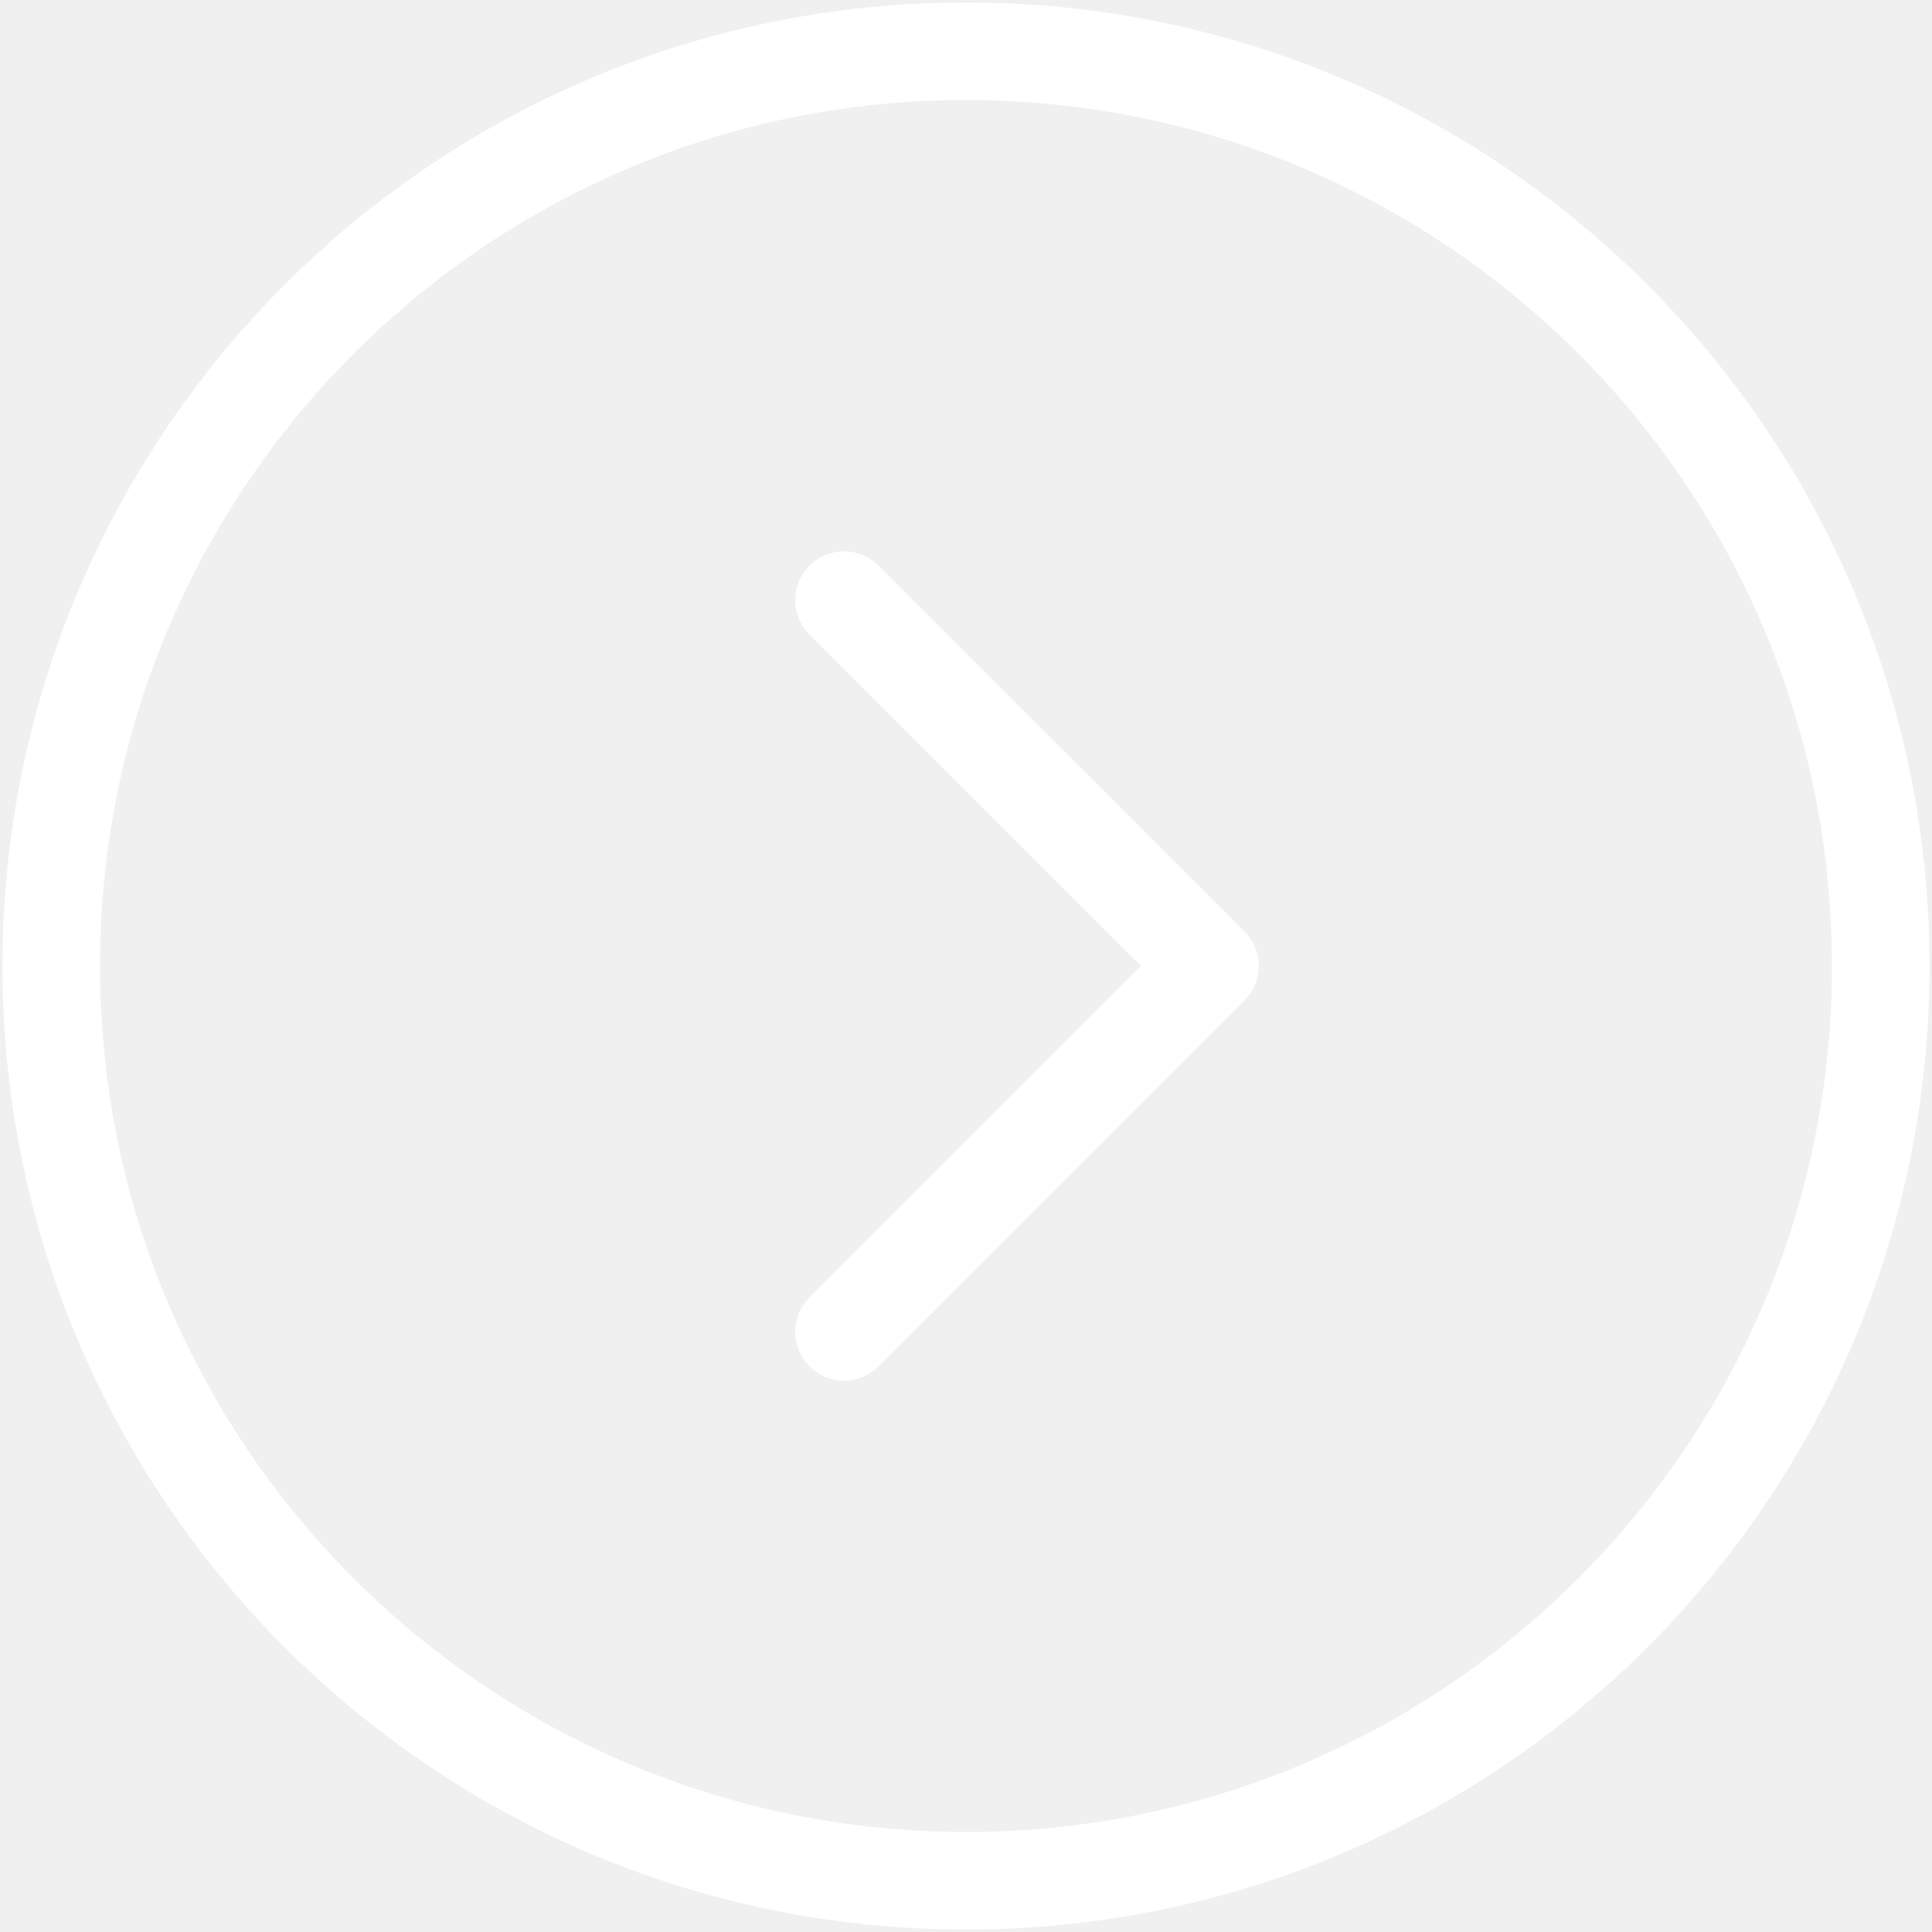
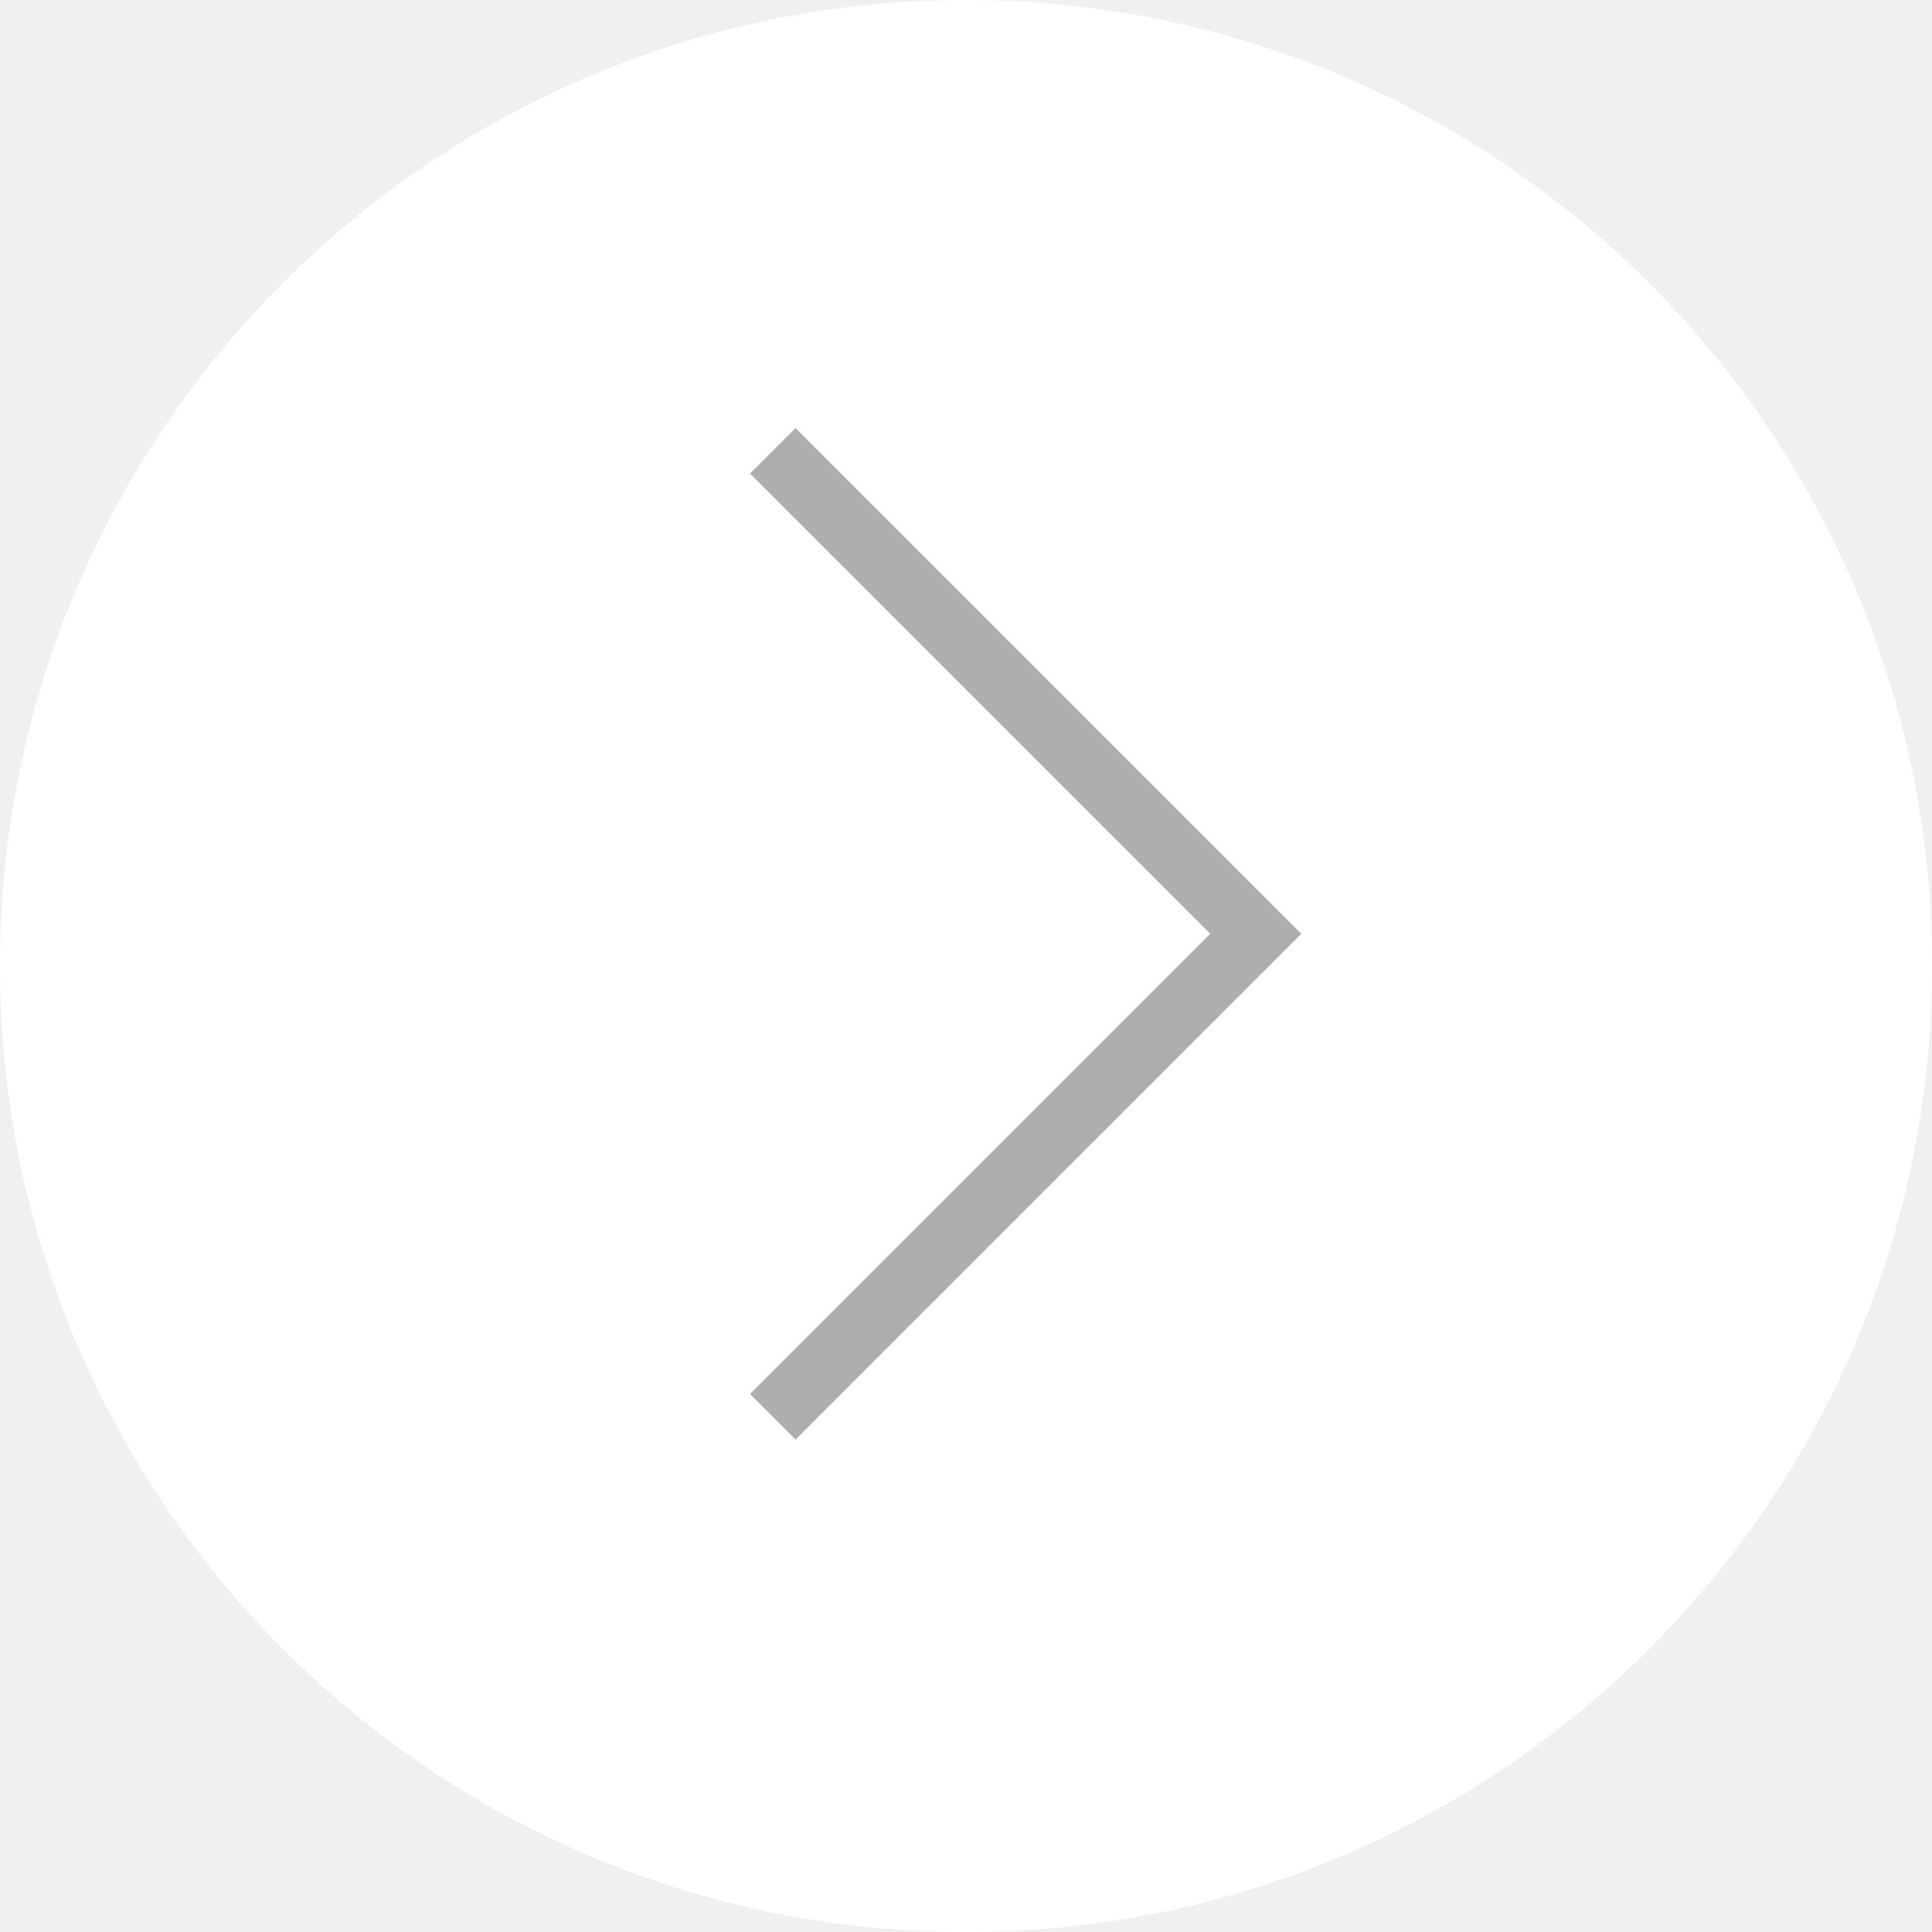
- <svg xmlns="http://www.w3.org/2000/svg" width="44" height="44" viewBox="0 0 44 44" fill="none">
-   <path d="M22 42.833C33.506 42.833 42.833 33.506 42.833 22C42.833 10.494 33.506 1.167 22 1.167C10.494 1.167 1.167 10.494 1.167 22C1.167 33.506 10.494 42.833 22 42.833Z" stroke="white" stroke-width="2.222" stroke-linecap="round" stroke-linejoin="round" />
-   <path d="M19.222 30.333L27.556 22L19.222 13.667" stroke="white" stroke-width="2.222" stroke-linecap="round" stroke-linejoin="round" />
+ <svg xmlns="http://www.w3.org/2000/svg" width="30" height="30" viewBox="0 0 30 30" fill="none">
+   <circle cx="15" cy="15" r="15" fill="white" />
+   <path d="M12 7L19.5 14.5L12 22" stroke="#AEAEAE" />
</svg>
